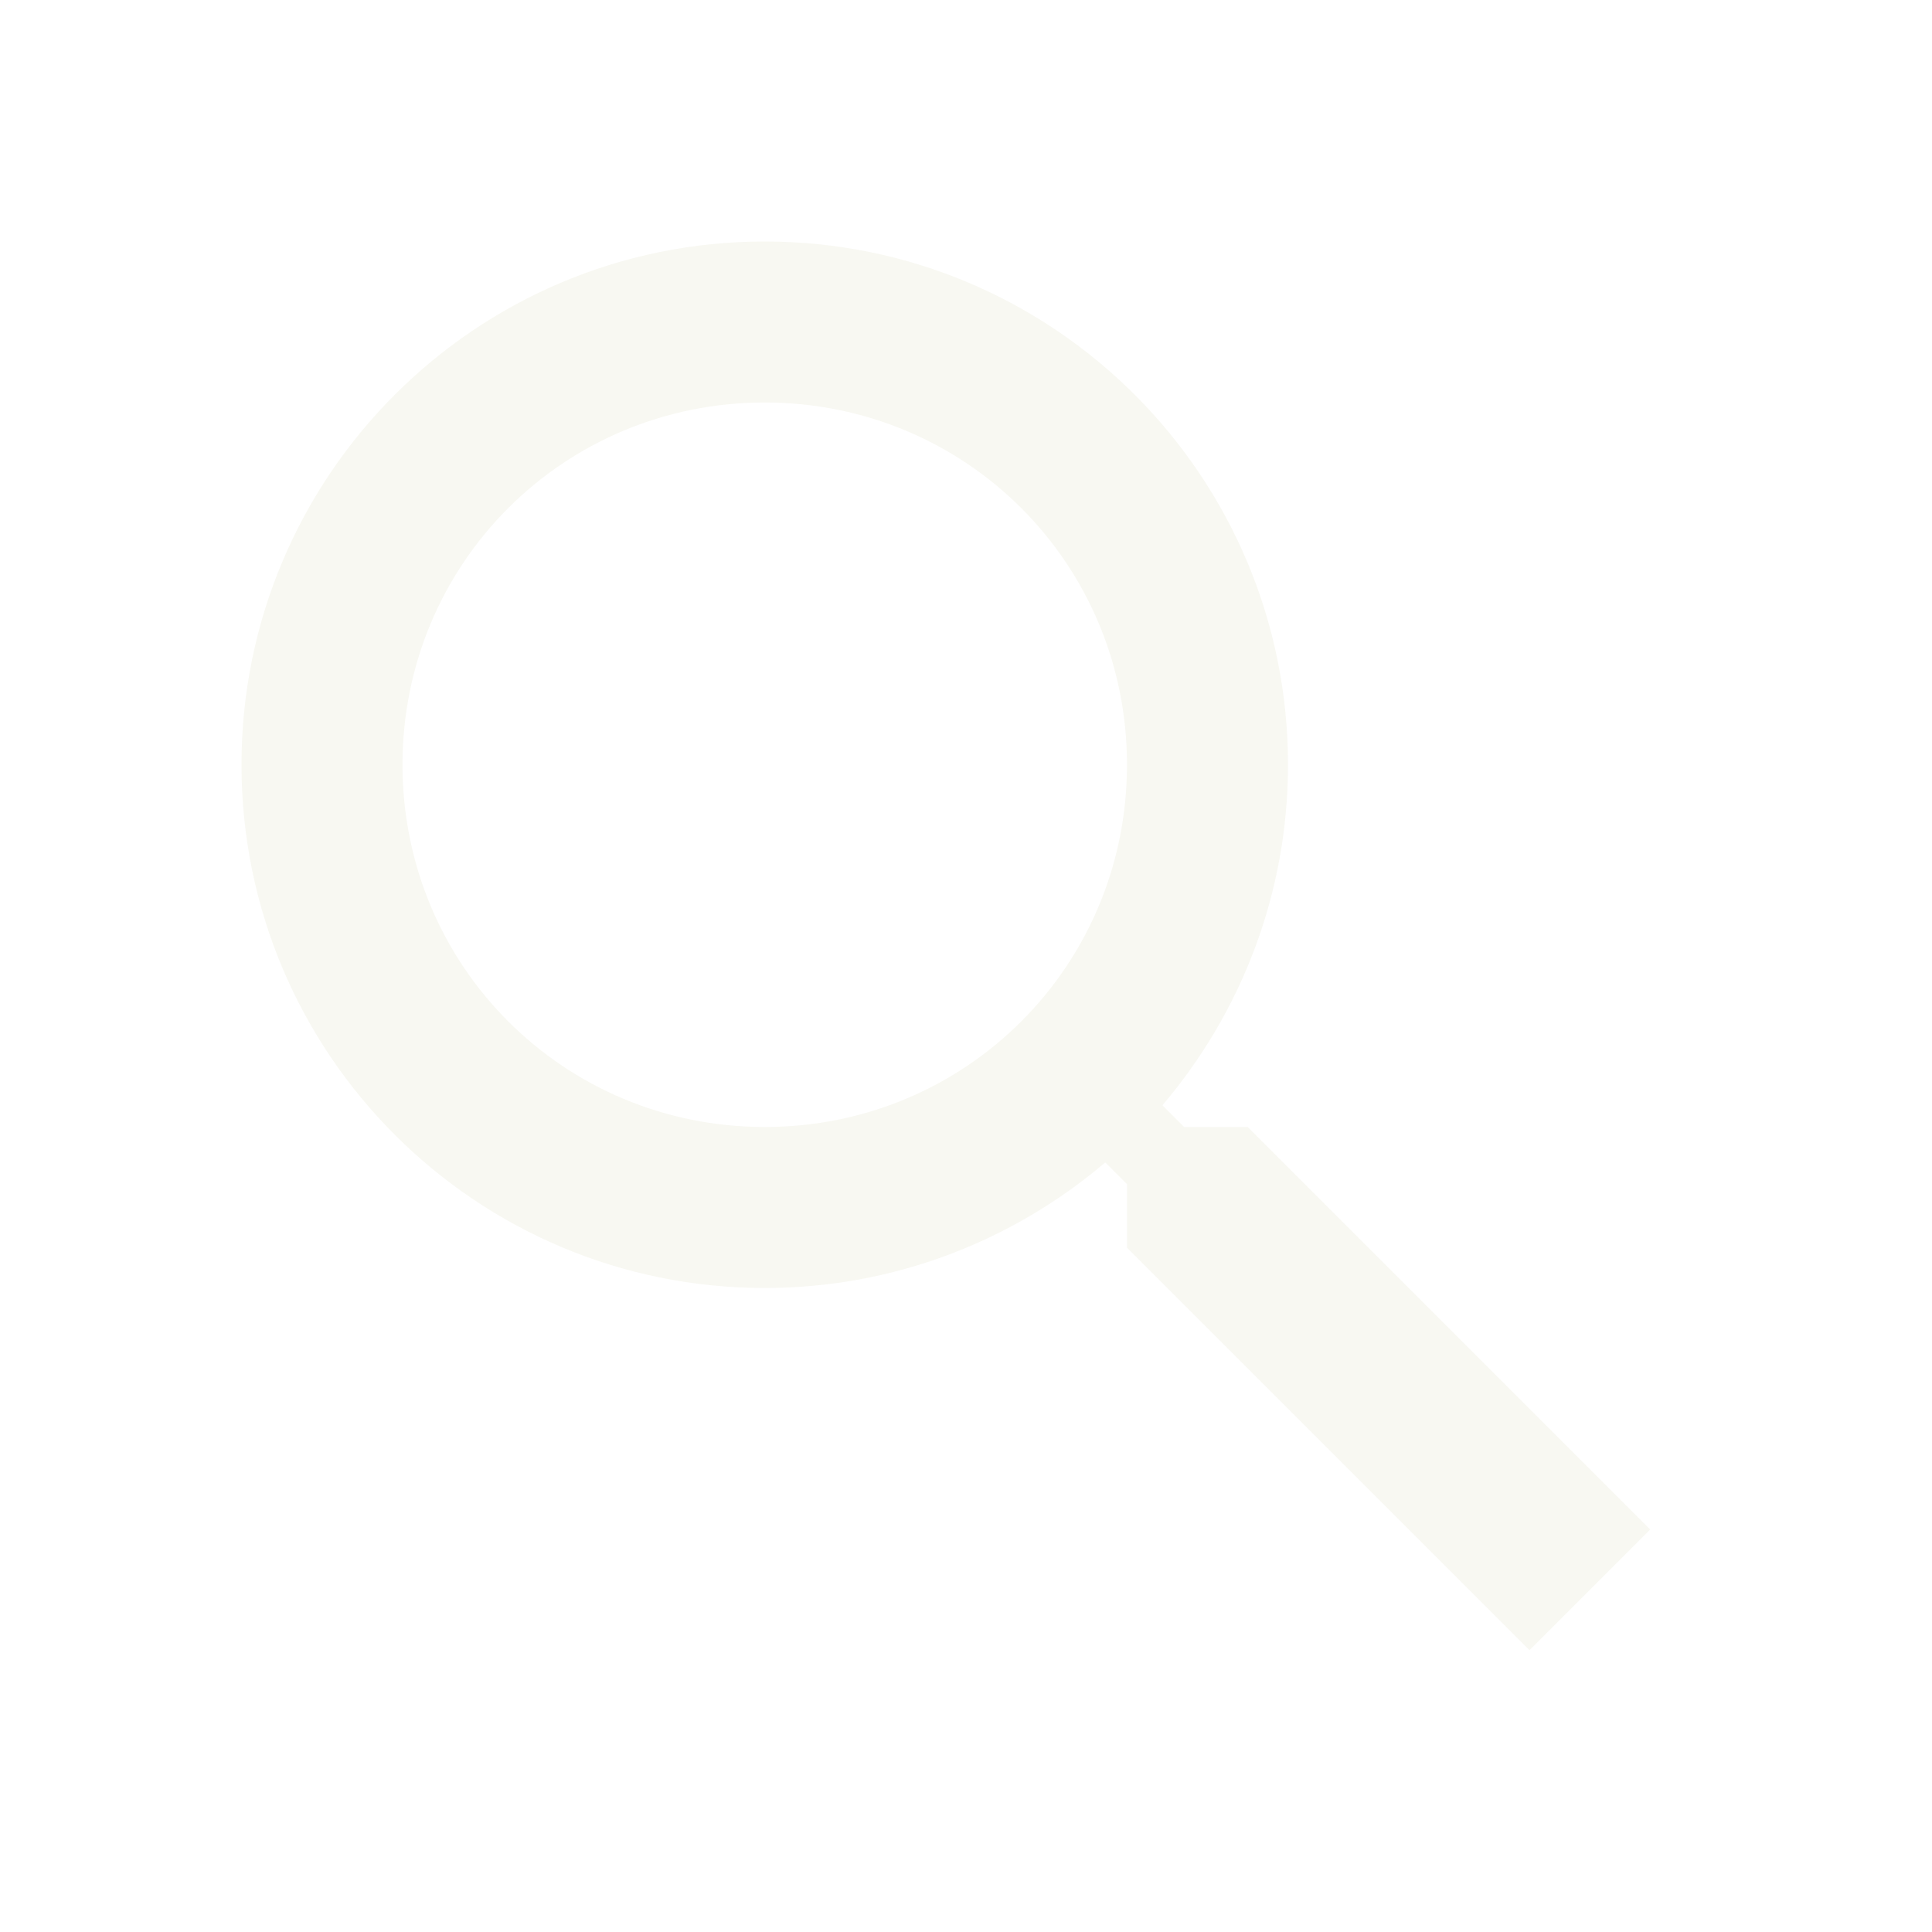
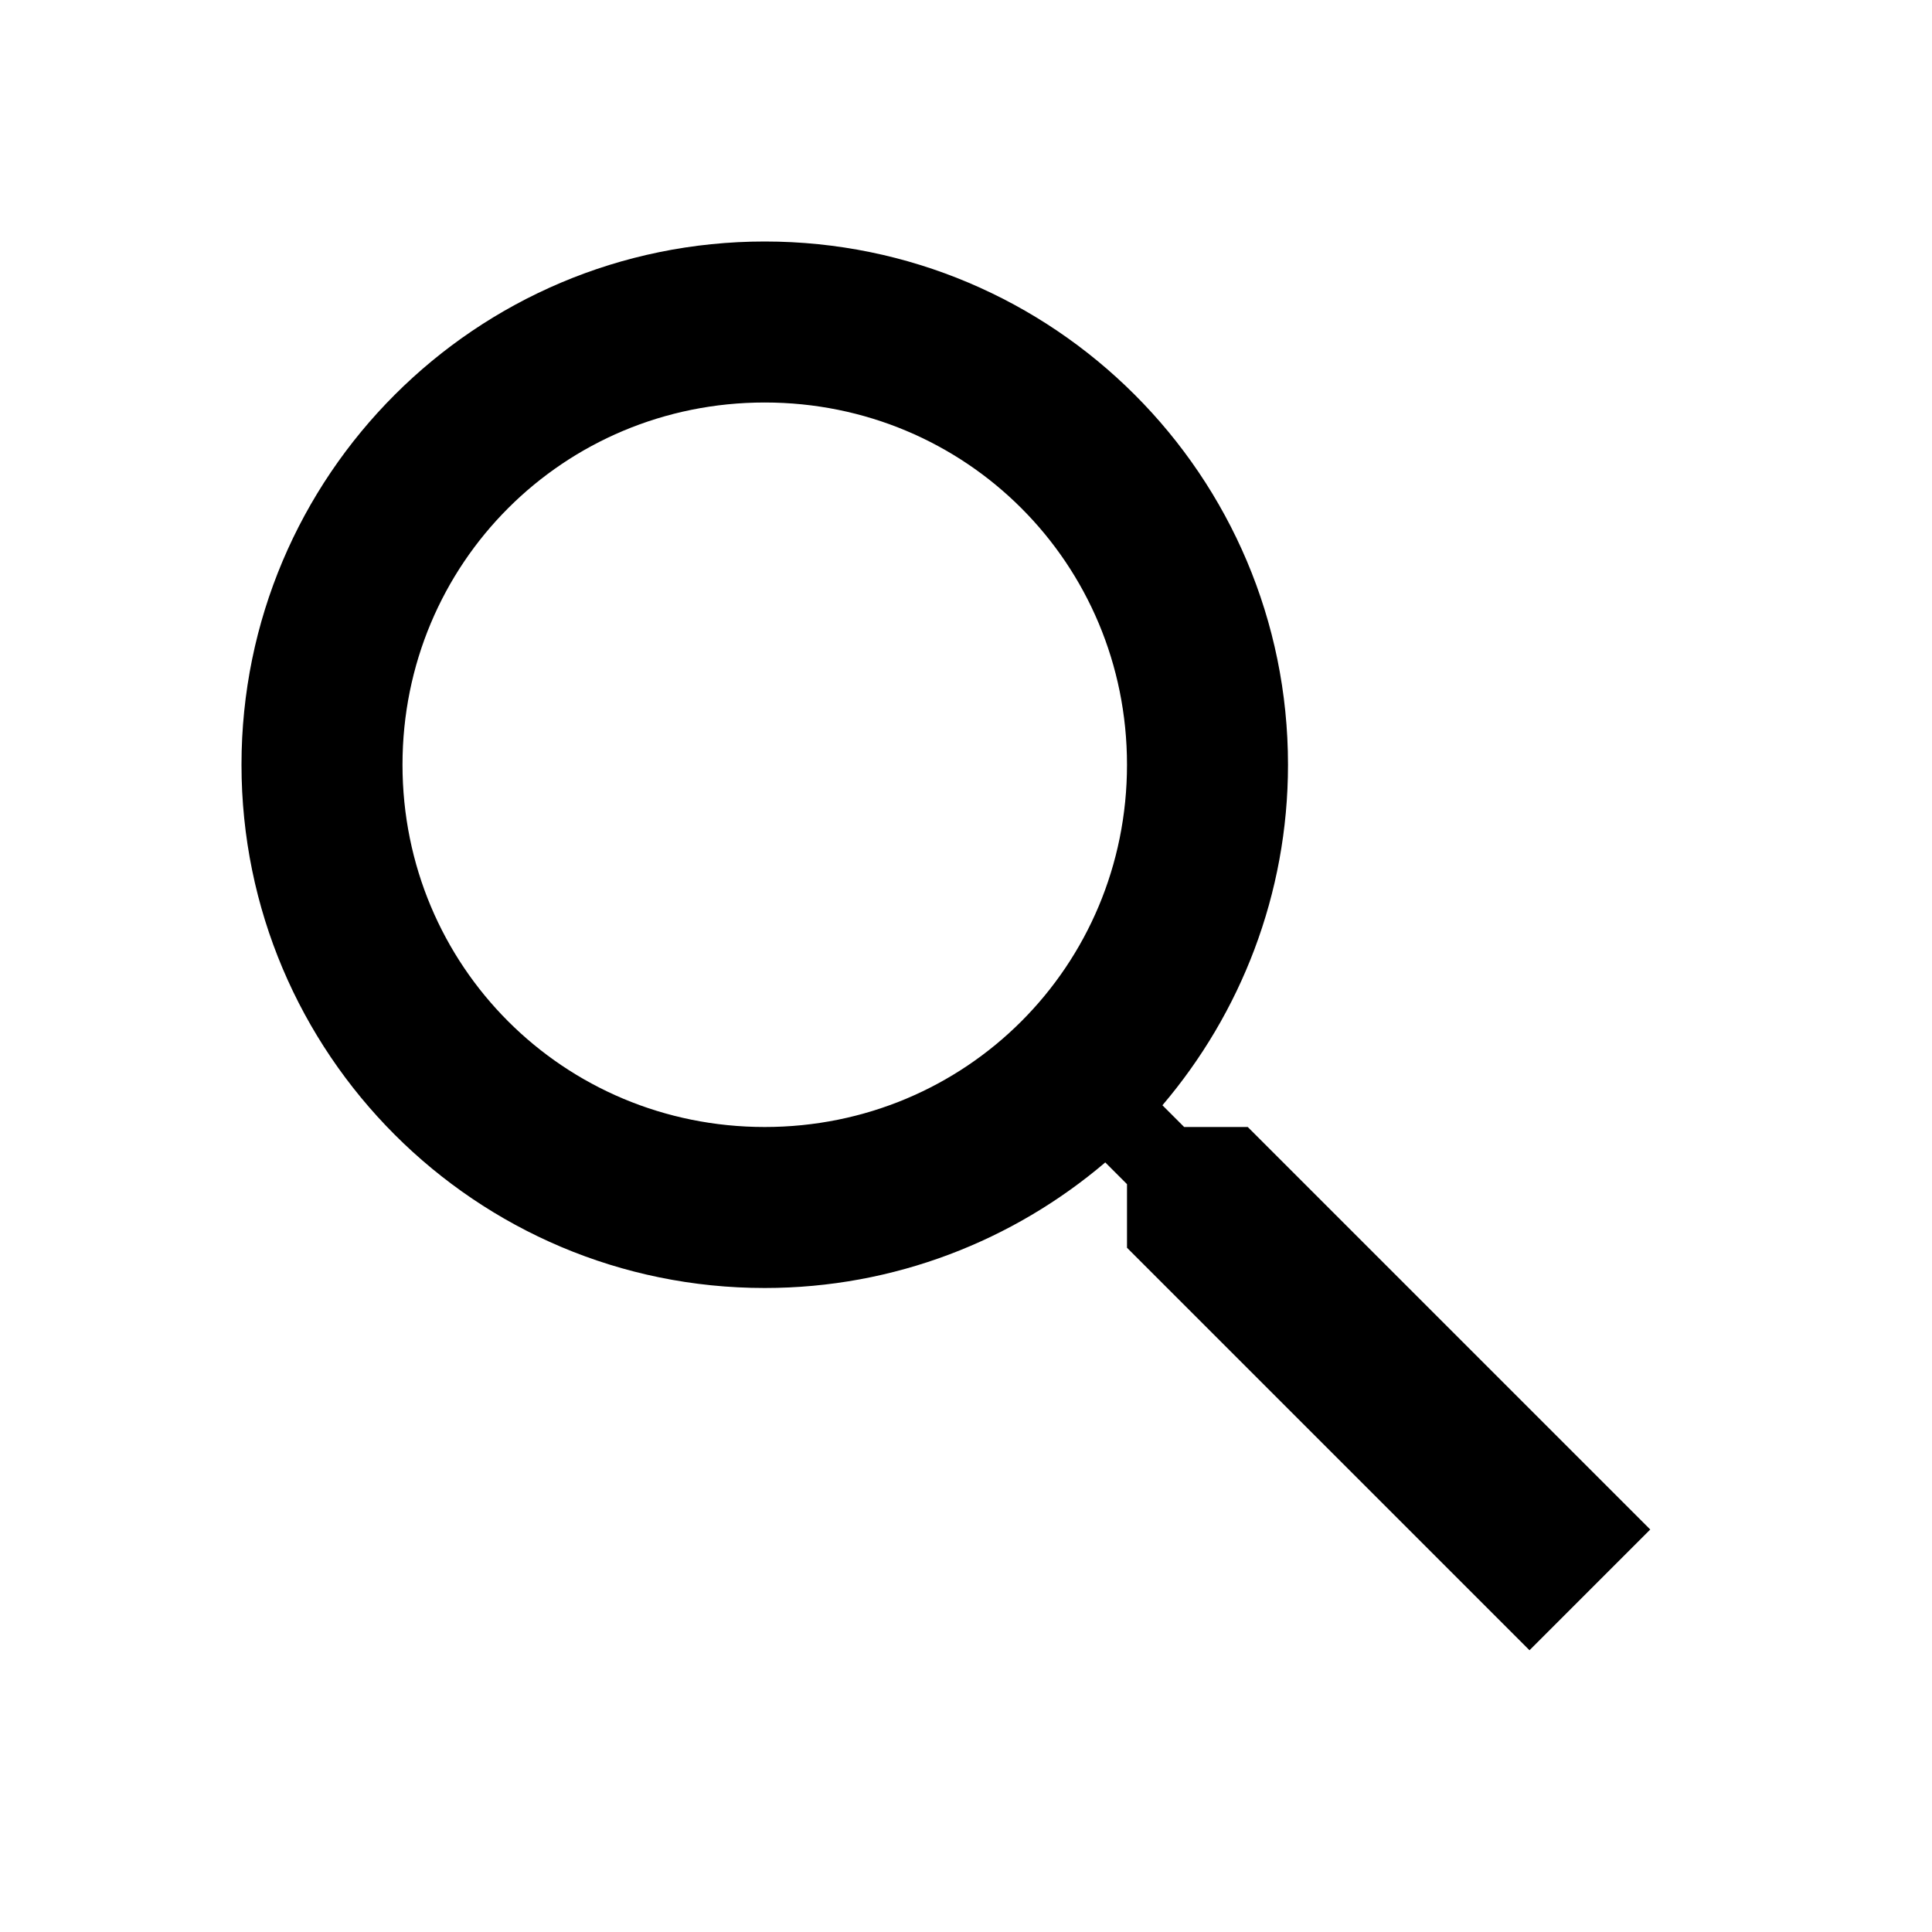
<svg xmlns="http://www.w3.org/2000/svg" viewBox="0 0 24 24">
-   <path fill="#F8F8F2" d="M9.5,3A6.5,6.5 0 0,1 16,9.5C16,11.11 15.41,12.59 14.44,13.73L14.71,14H15.5L20.5,19L19,20.5L14,15.5V14.71L13.73,14.44C12.59,15.41 11.11,16 9.5,16A6.5,6.5 0 0,1 3,9.5A6.5,6.5 0 0,1 9.5,3M9.5,5C7,5 5,7 5,9.5C5,12 7,14 9.5,14C12,14 14,12 14,9.5C14,7 12,5 9.5,5Z" />
+   <path d="M9.5,3A6.5,6.5 0 0,1 16,9.5C16,11.11 15.41,12.59 14.44,13.73L14.71,14H15.5L20.5,19L19,20.5L14,15.5V14.71L13.73,14.44C12.59,15.41 11.11,16 9.5,16A6.5,6.5 0 0,1 3,9.5A6.5,6.5 0 0,1 9.5,3M9.5,5C7,5 5,7 5,9.5C5,12 7,14 9.5,14C12,14 14,12 14,9.5C14,7 12,5 9.5,5Z" />
</svg>
